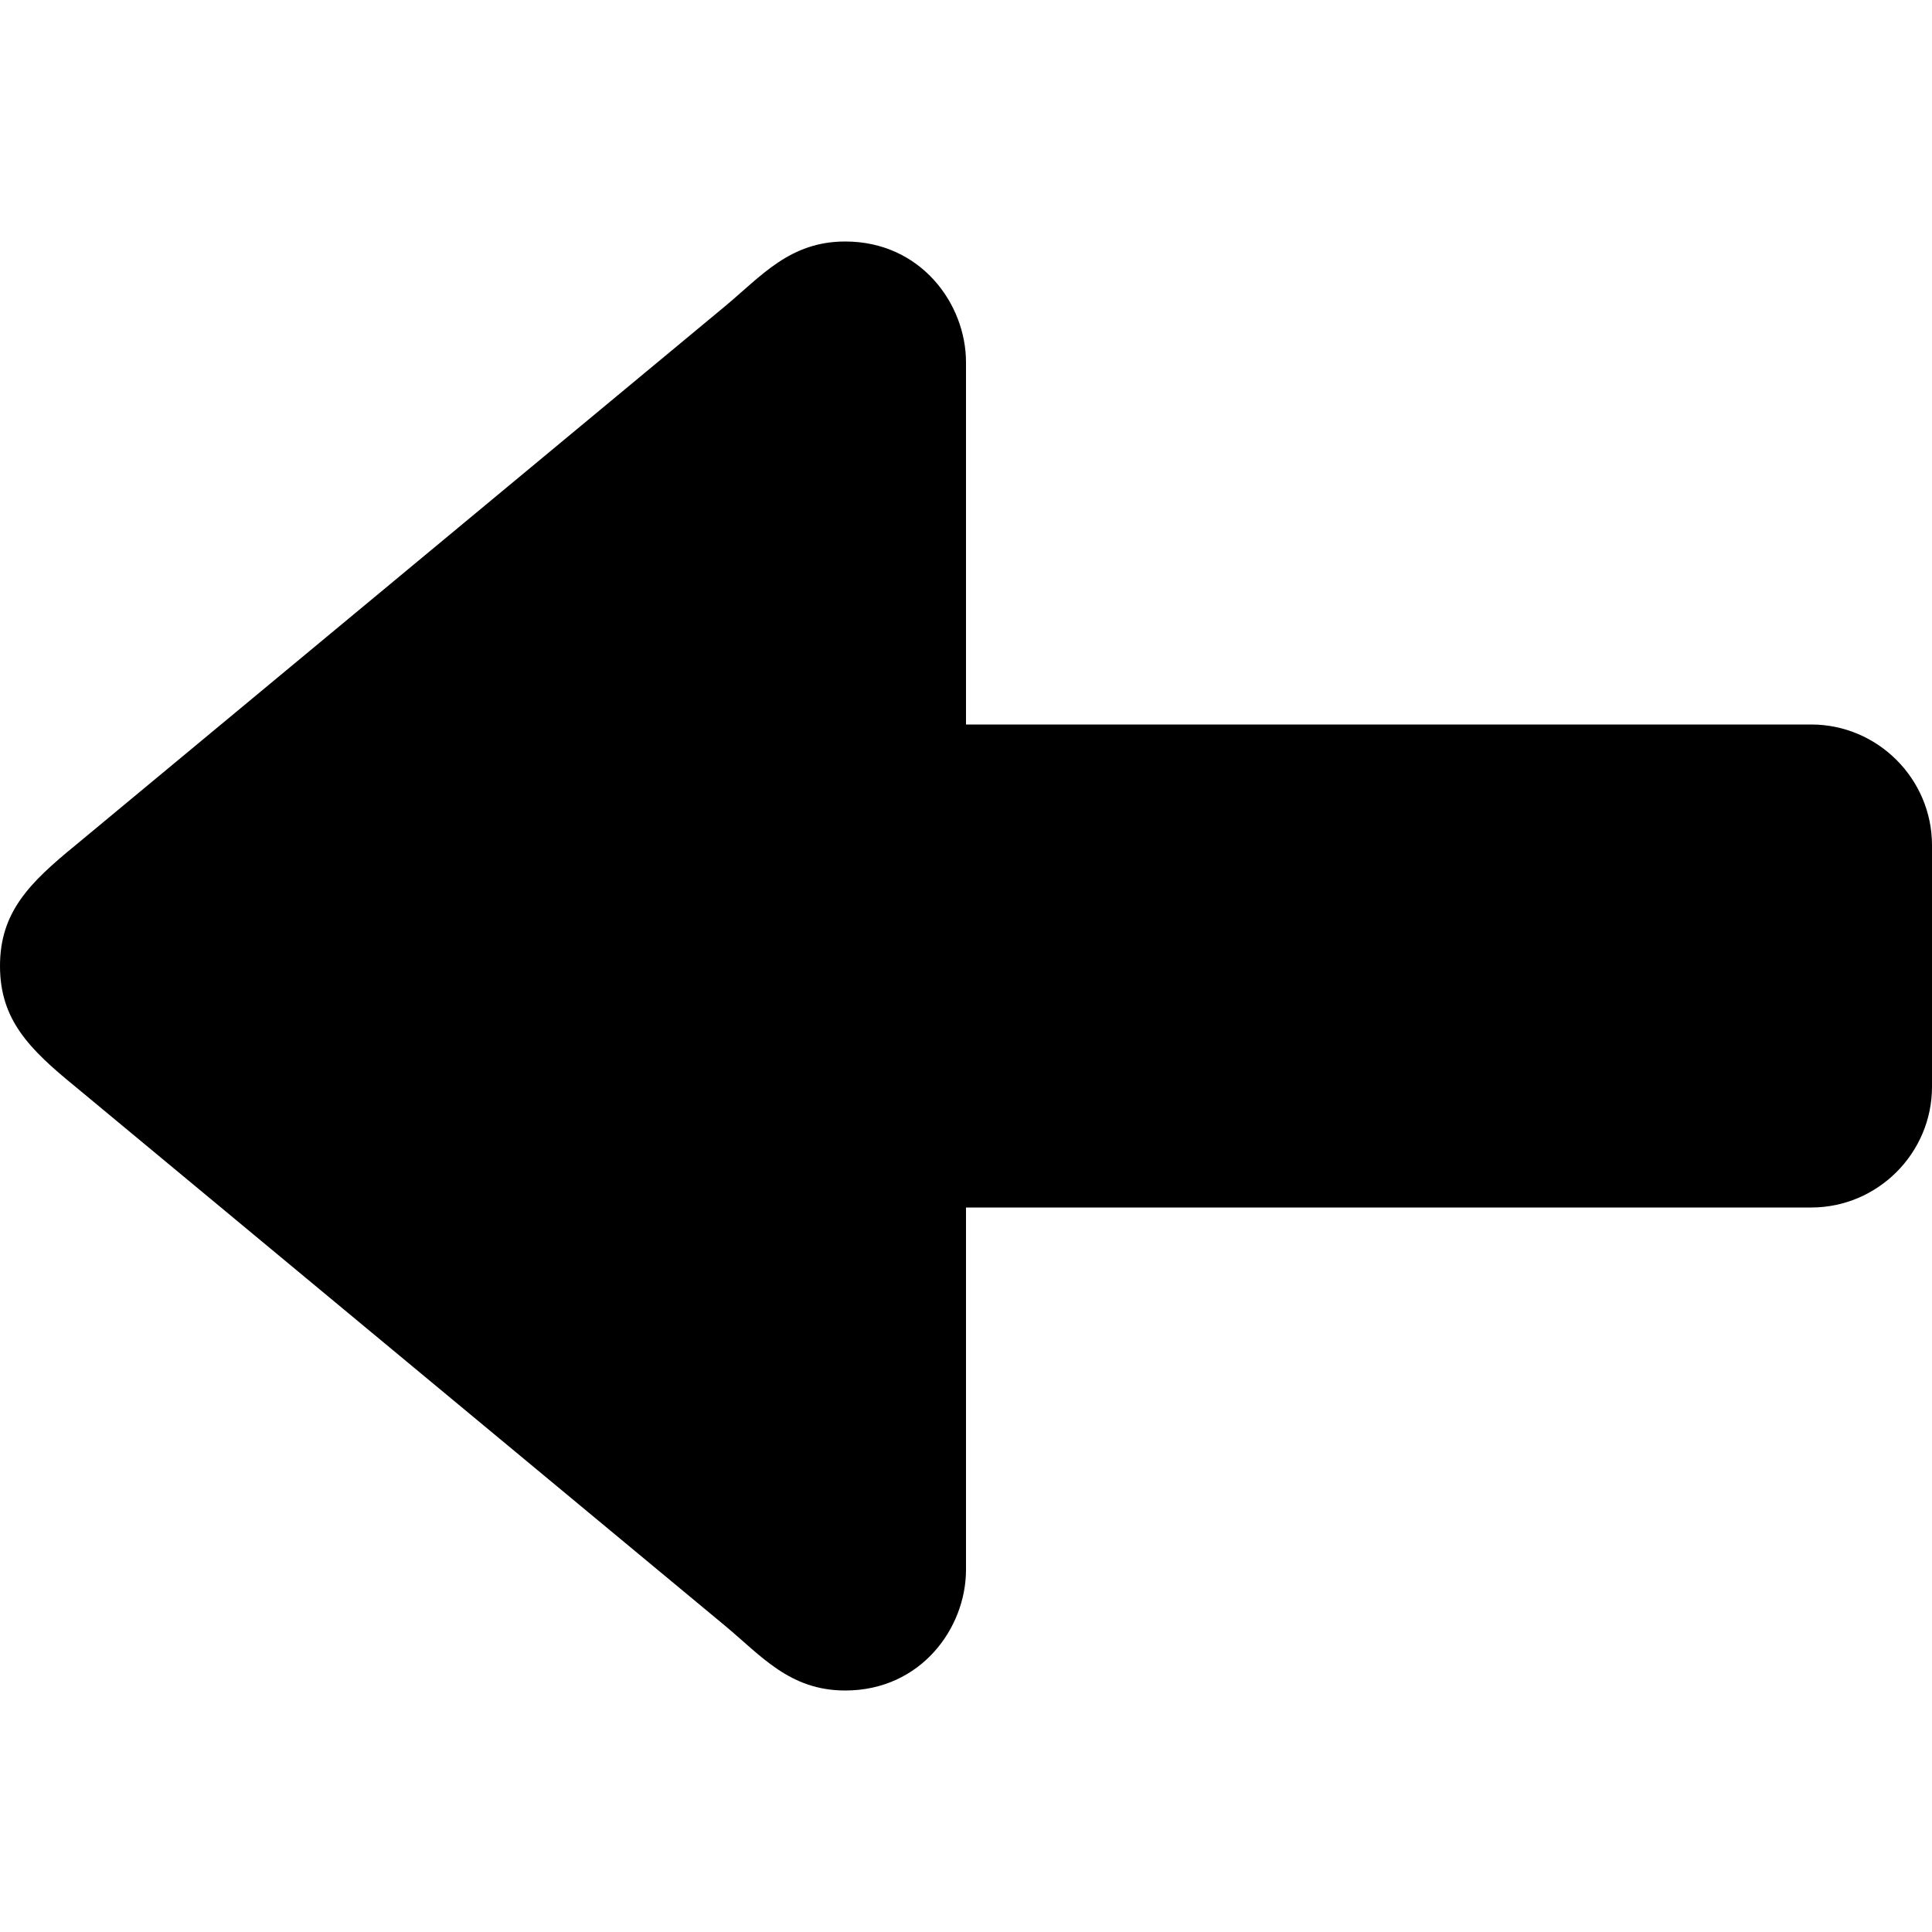
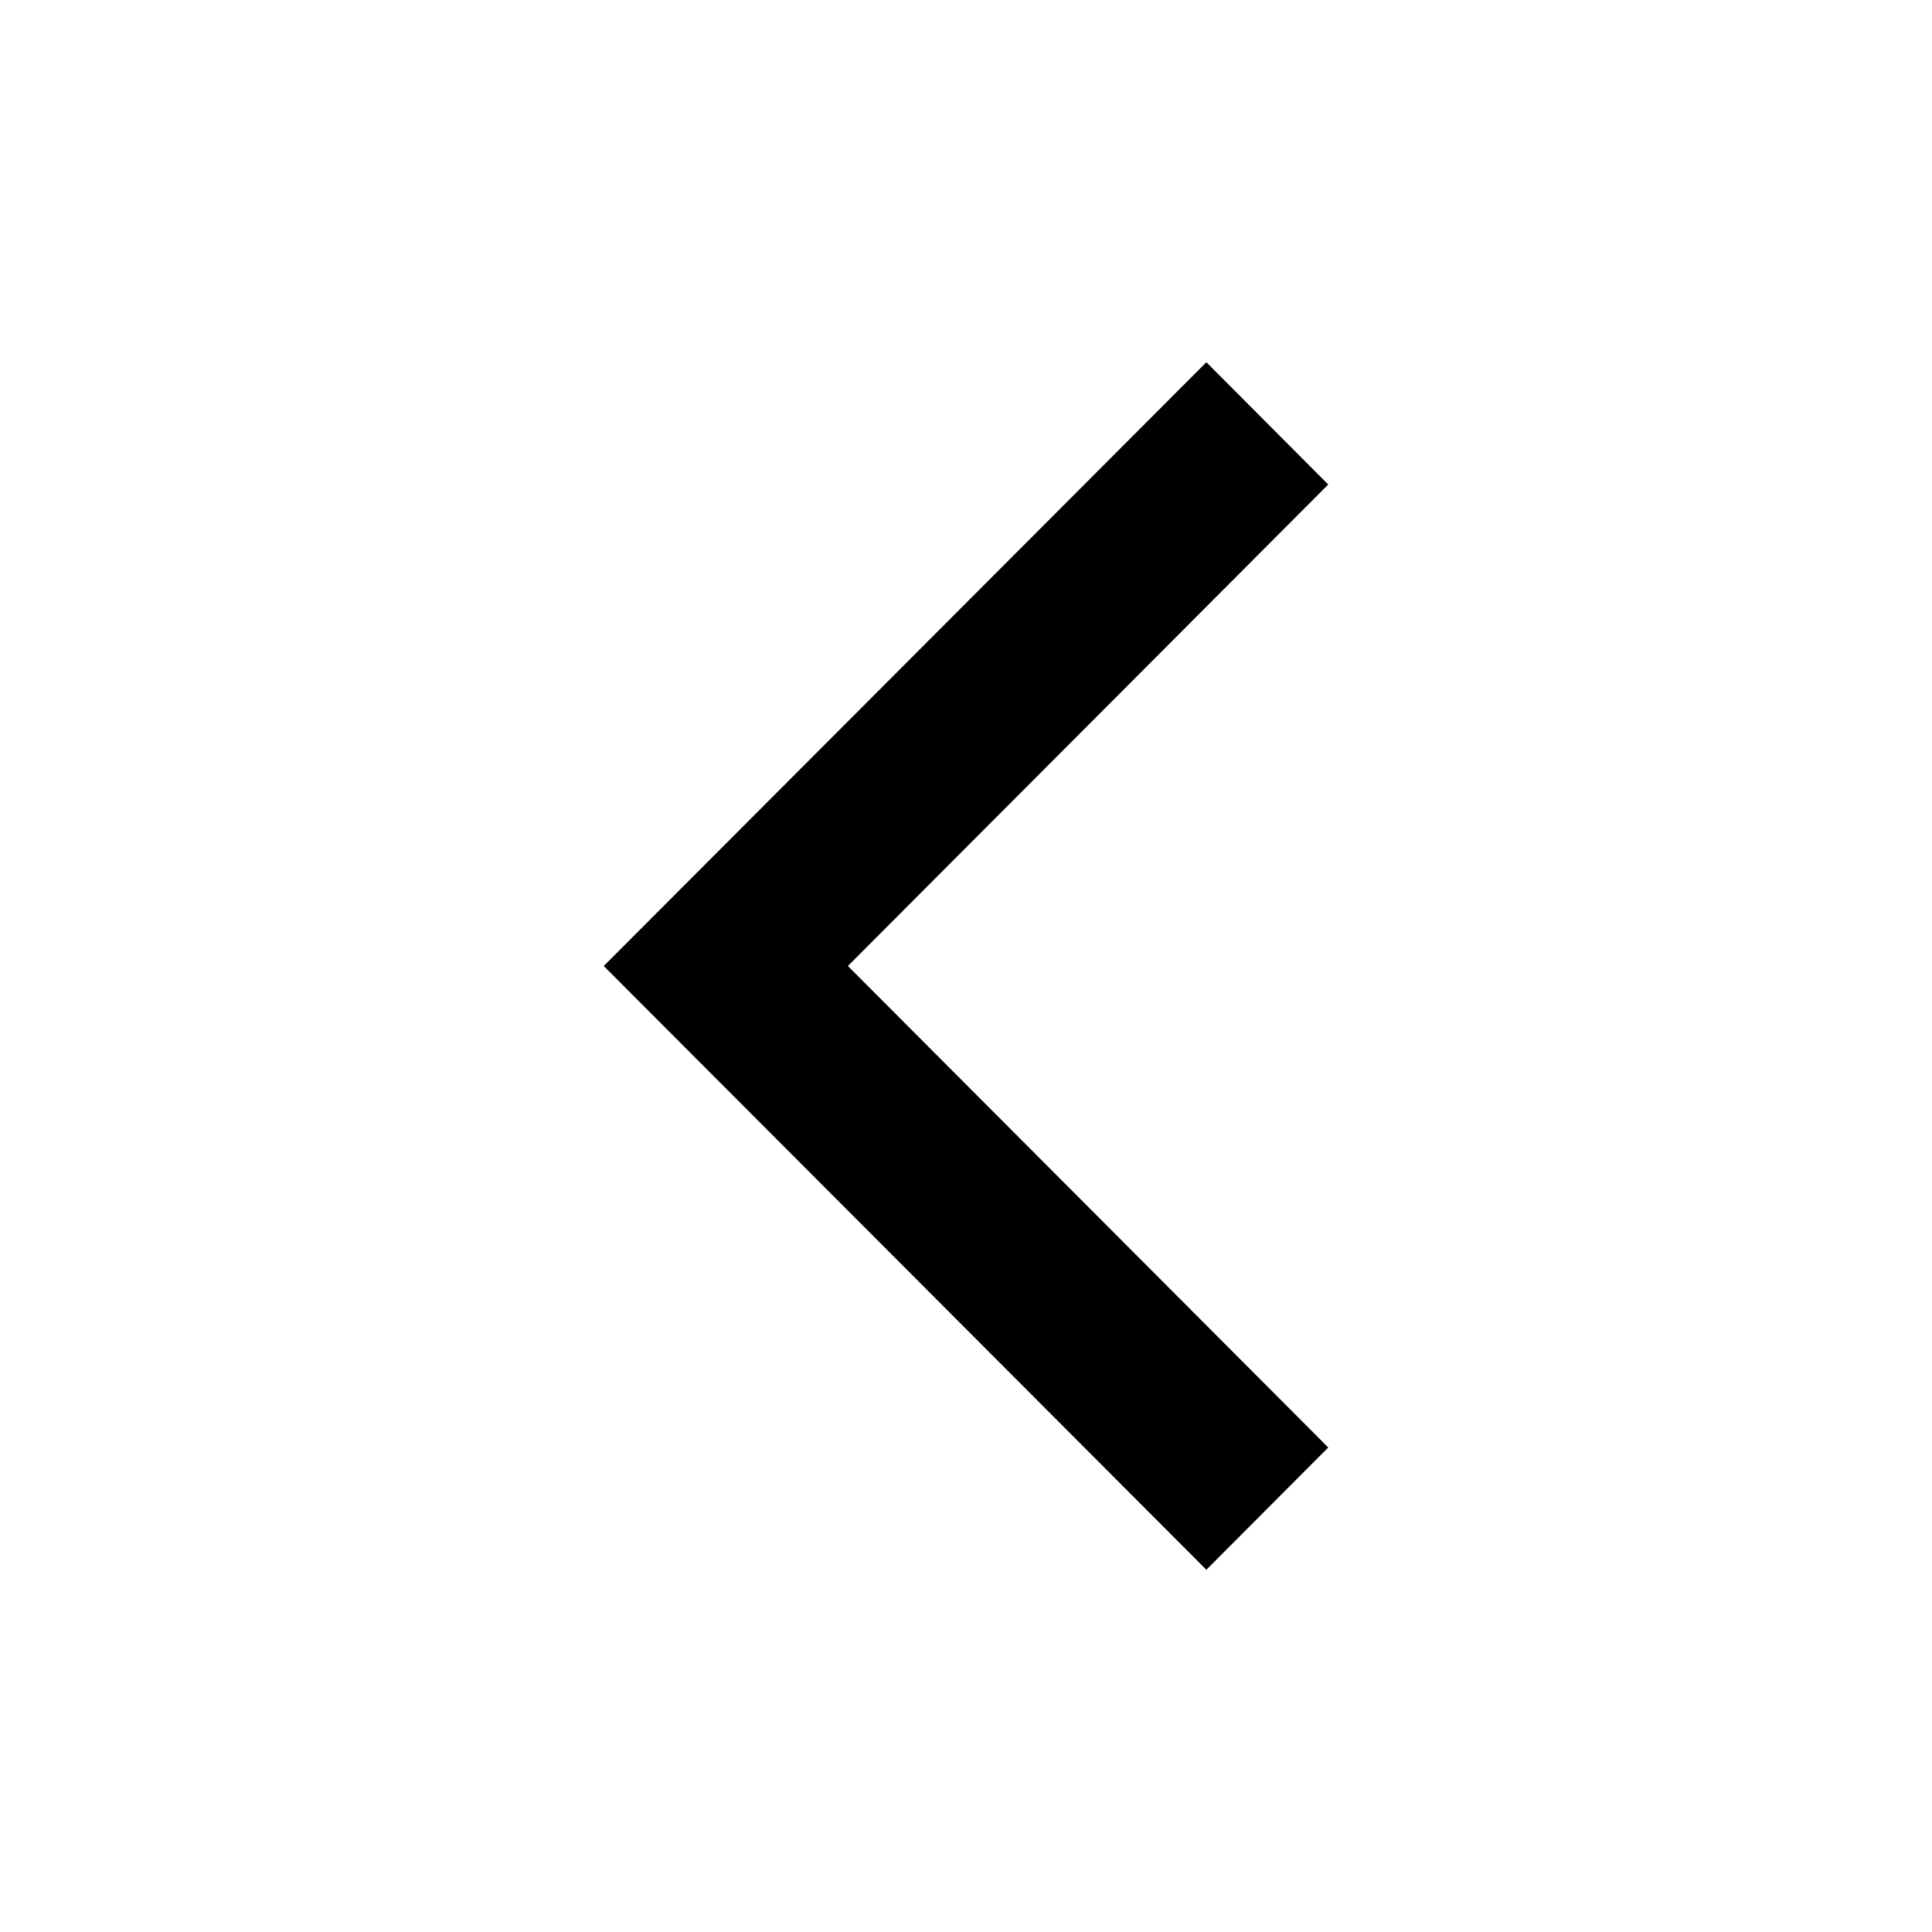
- <svg xmlns="http://www.w3.org/2000/svg" height="16px" id="Layer_1" style="enable-background:new 0 0 16 16;" version="1.1" viewBox="0 0 16 16" width="16px" xml:space="preserve">
-   <path d="M15,6H8V3c0-0.484-0.375-1-1-1C6.539,2,6.305,2.287,6,2.54L0.625,7C0.242,7.313,0,7.555,0,8s0.242,0.688,0.625,1L6,13.46  C6.305,13.713,6.539,14,7,14c0.625,0,1-0.516,1-1v-3h7c0.55,0,1-0.45,1-1V7C16,6.45,15.55,6,15,6z" />
+ <svg xmlns="http://www.w3.org/2000/svg" height="512px" id="Layer_1" style="enable-background:new 0 0 512 512;" version="1.1" viewBox="0 0 512 512" width="512px" xml:space="preserve">
+   <polygon points="352,128.4 319.7,96 160,256 160,256 160,256 319.7,416 352,383.6 224.7,256 " />
</svg>
